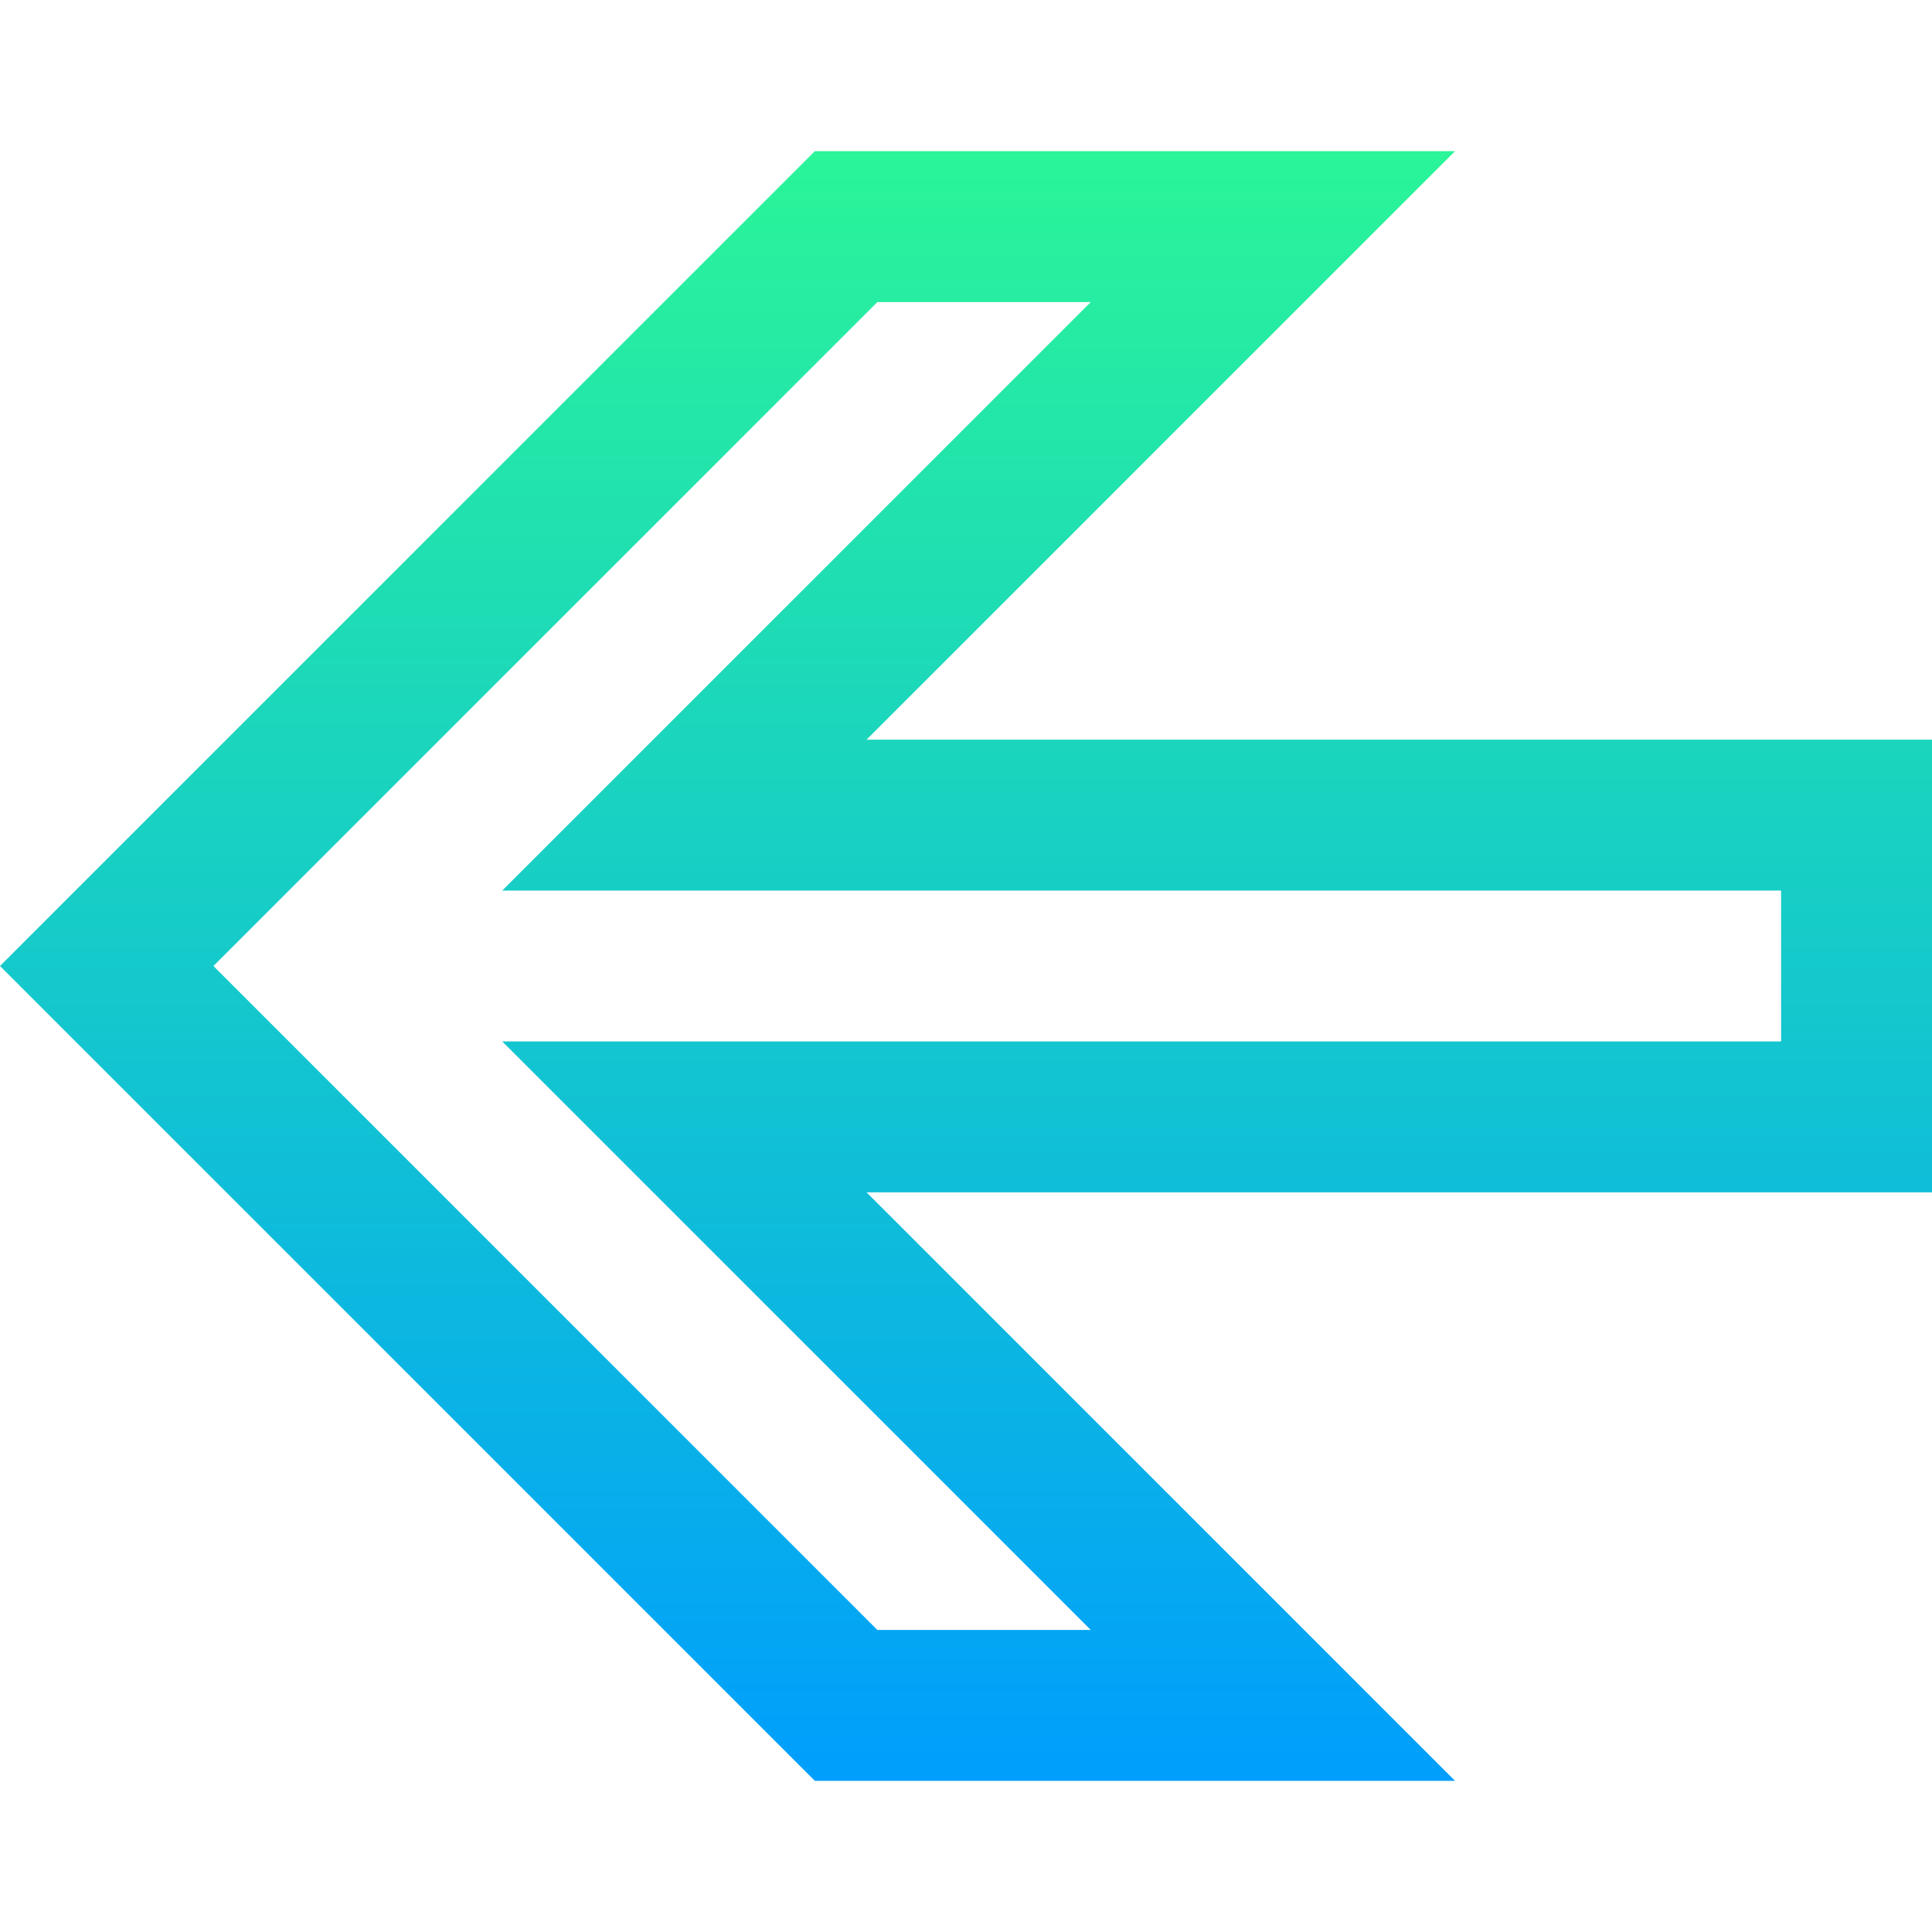
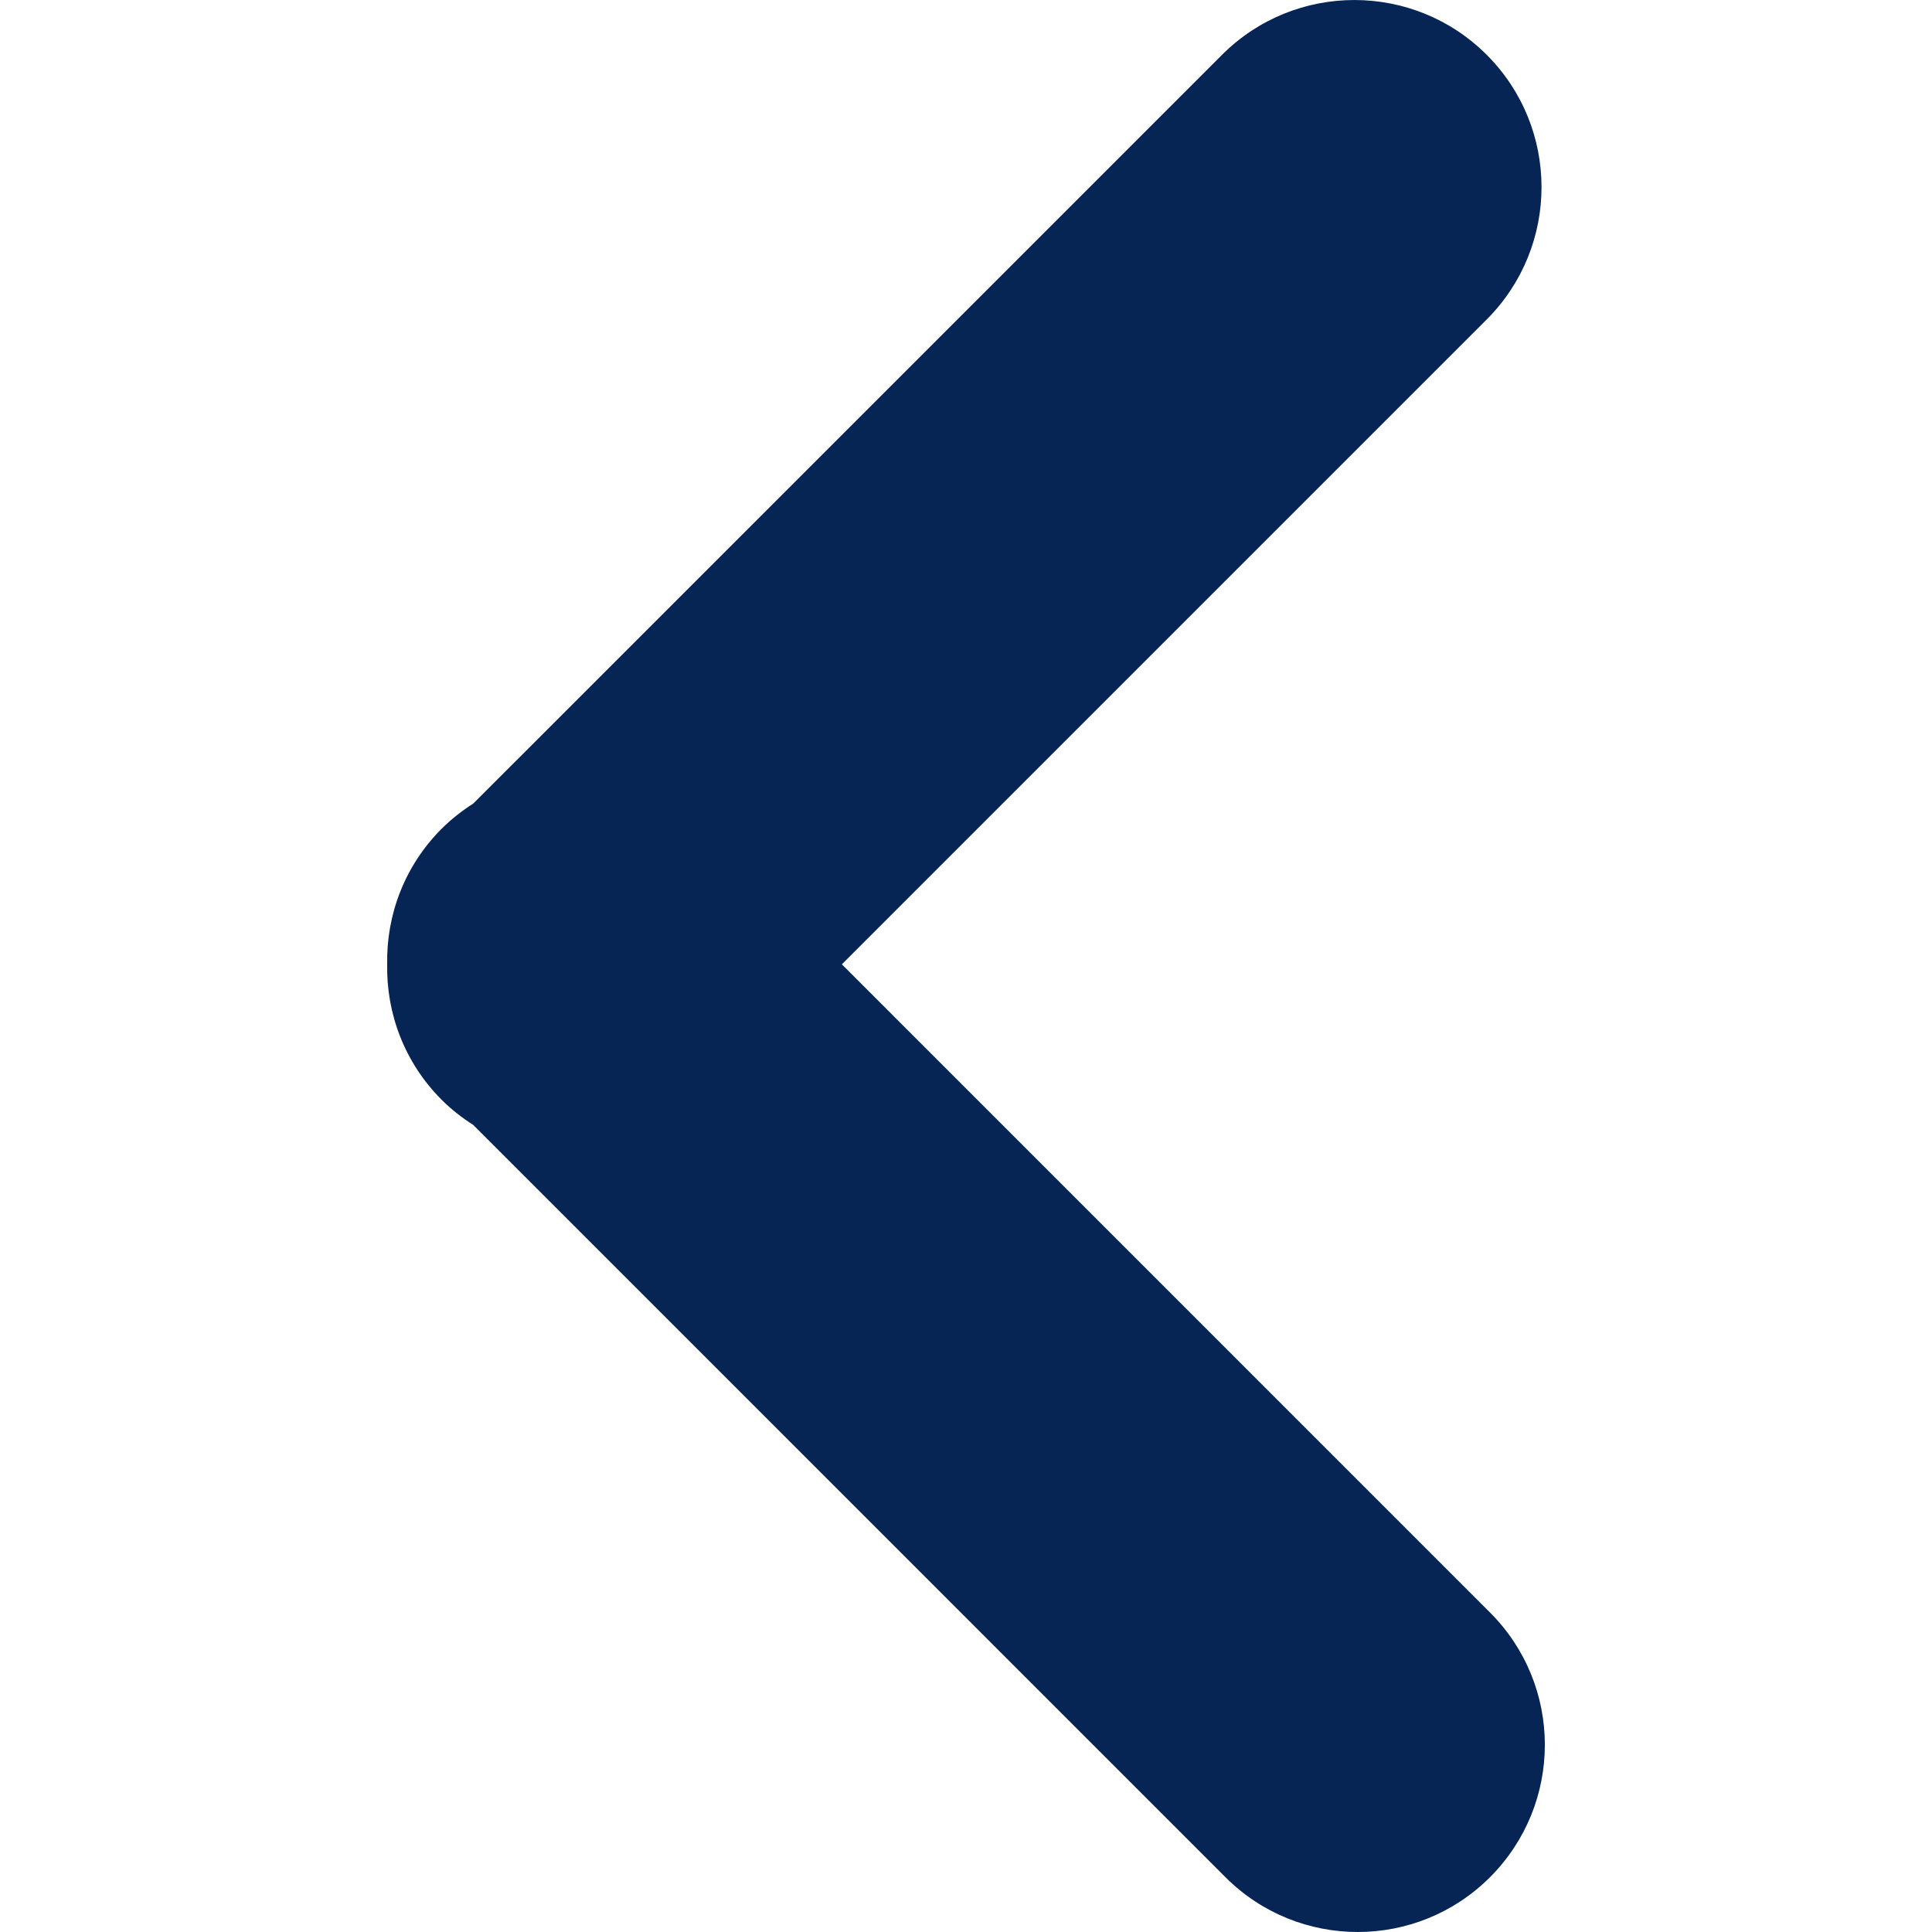
- <svg xmlns="http://www.w3.org/2000/svg" version="1.1" id="Capa_1" x="0px" y="0px" viewBox="0 0 512 512" style="enable-background:new 0 0 512 512;" xml:space="preserve">
-   <linearGradient id="SVGID_1_" gradientUnits="userSpaceOnUse" x1="256.082" y1="473.895" x2="256.082" y2="41.895" gradientTransform="matrix(0.9997 0 0 -0.9997 -0.0131 513.8263)">
-     <stop offset="0" style="stop-color:#2AF598" />
-     <stop offset="1" style="stop-color:#009EFD" />
-   </linearGradient>
-   <path style="fill:url(#SVGID_1_);" d="M385.602,471.942h-169.66L0,256L215.942,40.058h169.66L229.644,196.016H512v119.968H229.644  L385.602,471.942z M232.506,431.953h56.553L133.1,275.995H472.01v-39.989H133.1L289.059,80.047h-56.553L56.553,256L232.506,431.953z  " />
+ <svg xmlns="http://www.w3.org/2000/svg" version="1.1" id="Capa_1" x="0px" y="0px" viewBox="0 0 55.753 55.753" style="enable-background:new 0 0 55.753 55.753;" xml:space="preserve">
+   <g>
+     <path fill="#062454" d="M12.745,23.915c0.283-0.282,0.59-0.52,0.913-0.727L35.266,1.581c2.108-2.107,5.528-2.108,7.637,0.001   c2.109,2.108,2.109,5.527,0,7.637L24.294,27.828l18.705,18.706c2.109,2.108,2.109,5.526,0,7.637   c-1.055,1.056-2.438,1.582-3.818,1.582s-2.764-0.526-3.818-1.582L13.658,32.464c-0.323-0.207-0.632-0.445-0.913-0.727   c-1.078-1.078-1.598-2.498-1.572-3.911C11.147,26.413,11.667,24.994,12.745,23.915z" />
+   </g>
  <g>
</g>
  <g>
</g>
  <g>
</g>
  <g>
</g>
  <g>
</g>
  <g>
</g>
  <g>
</g>
  <g>
</g>
  <g>
</g>
  <g>
</g>
  <g>
</g>
  <g>
</g>
  <g>
</g>
  <g>
</g>
  <g>
</g>
</svg>
